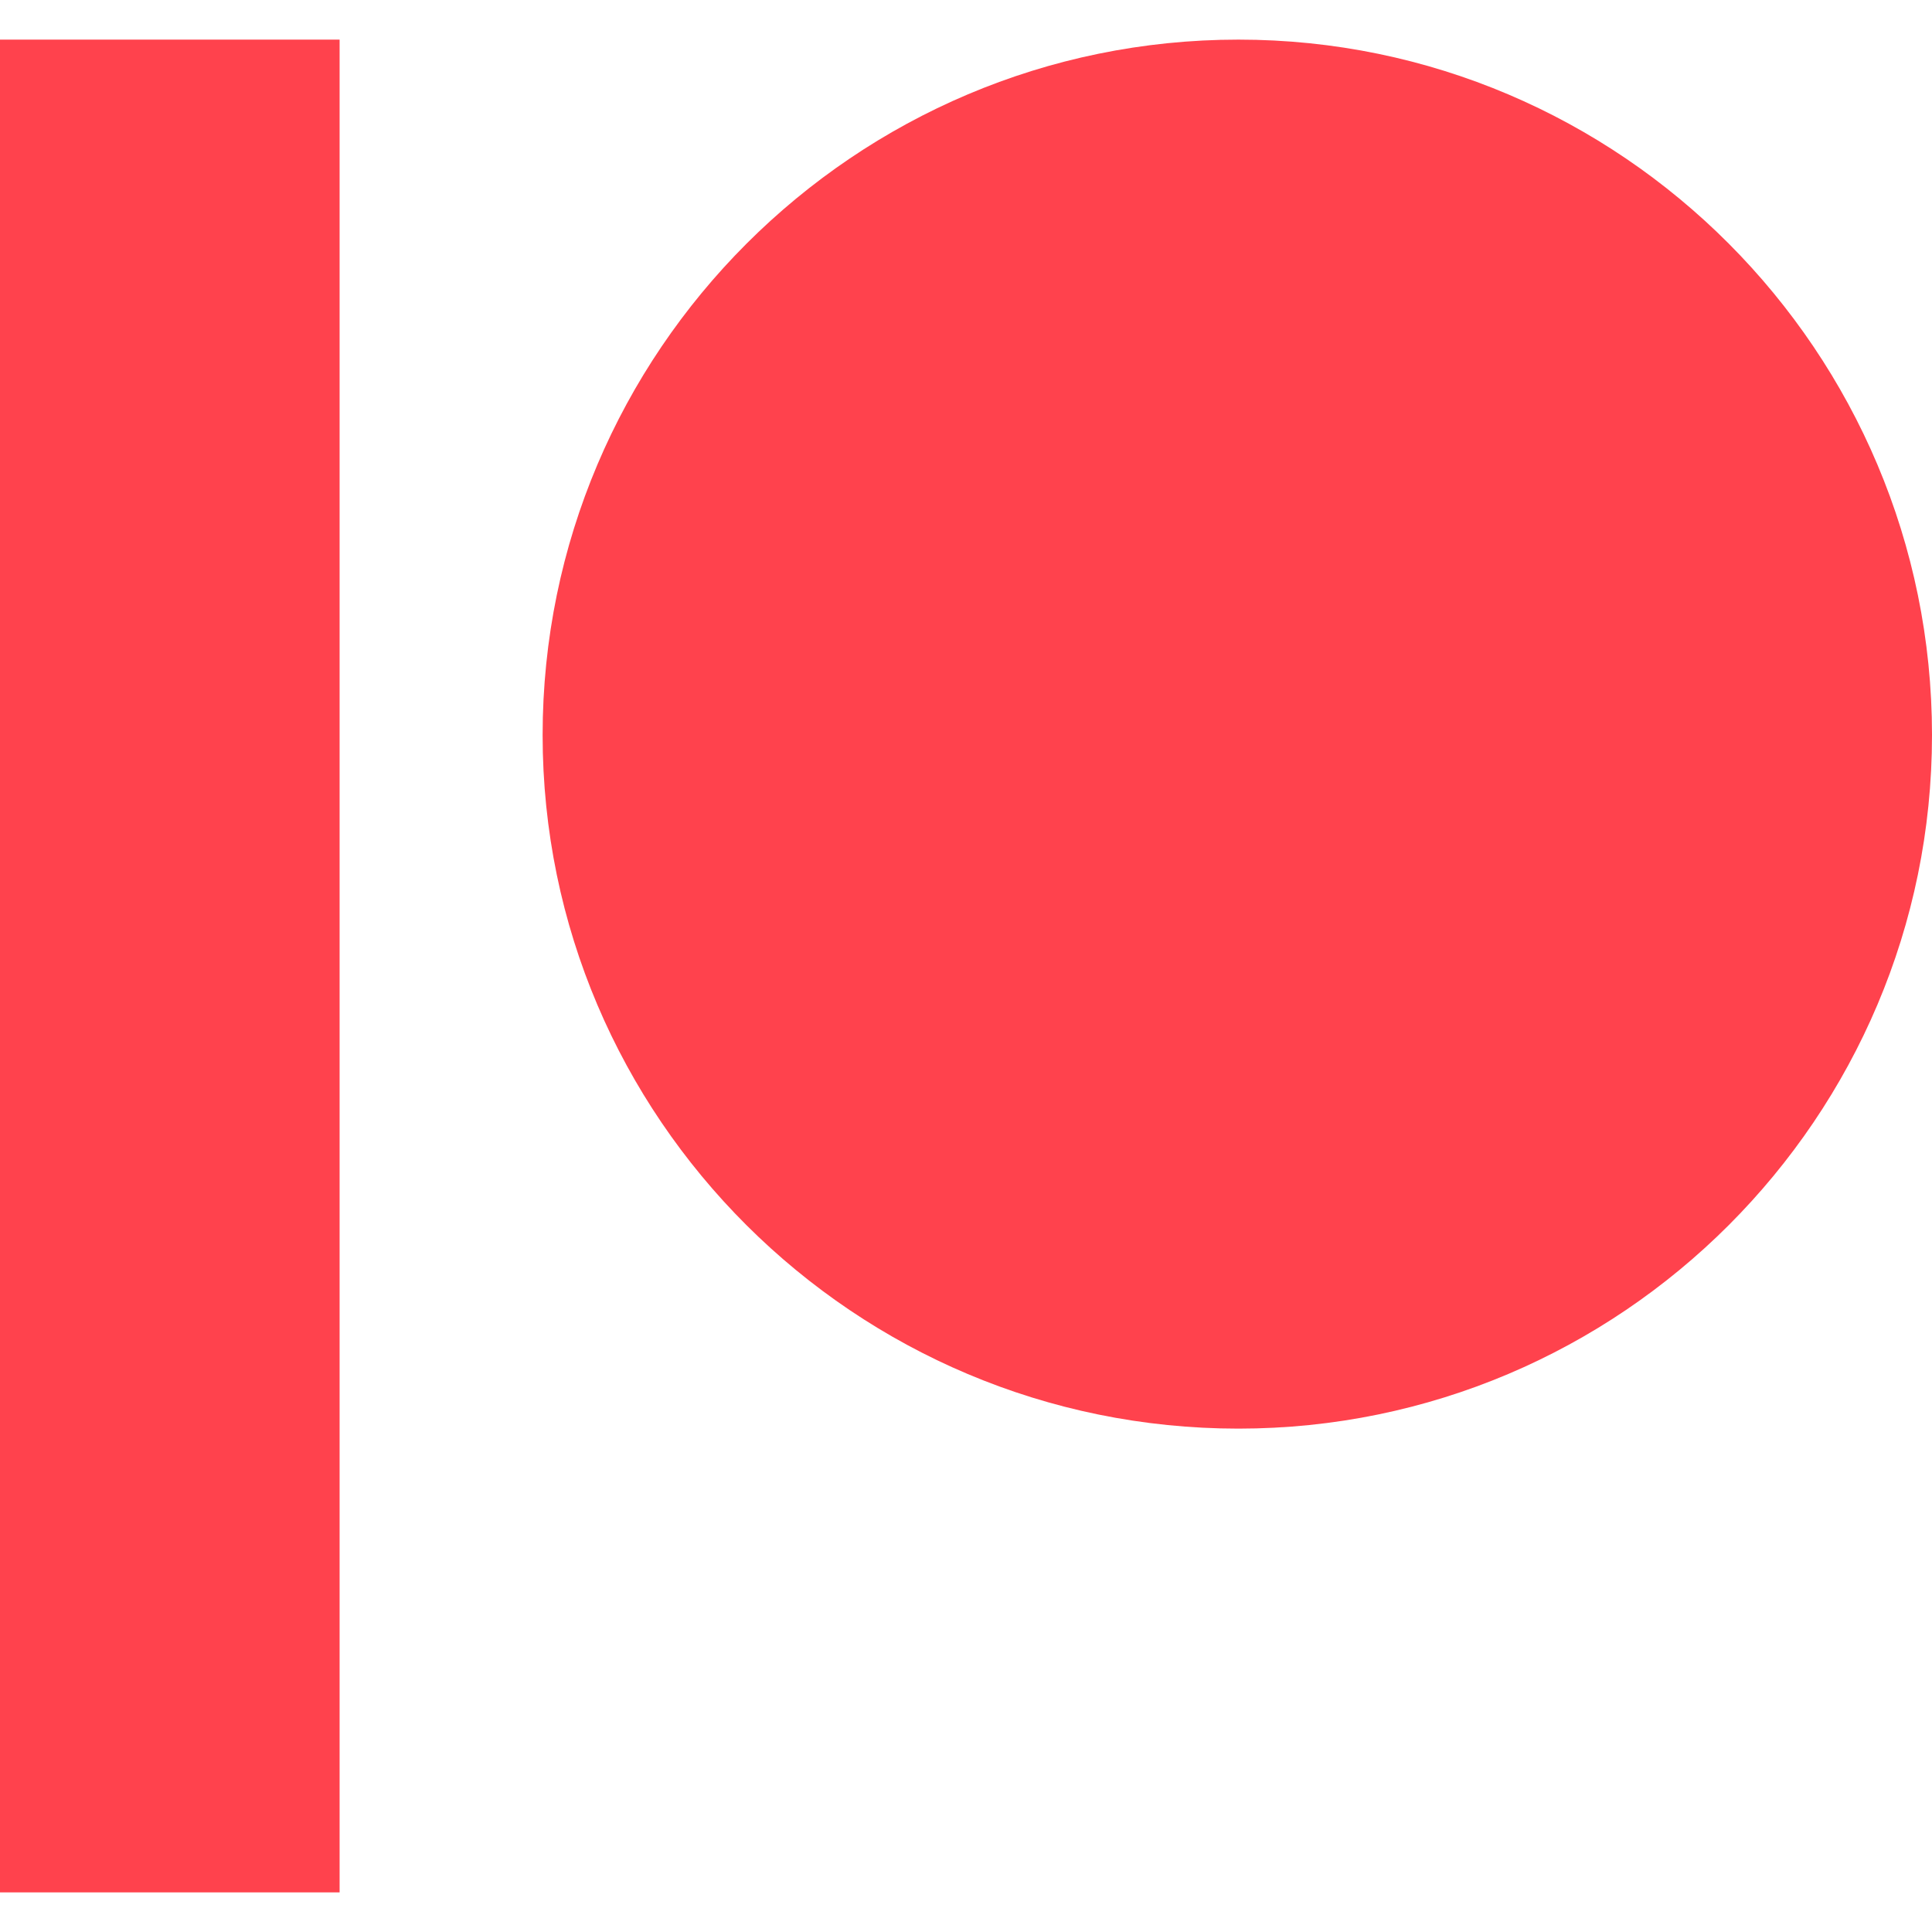
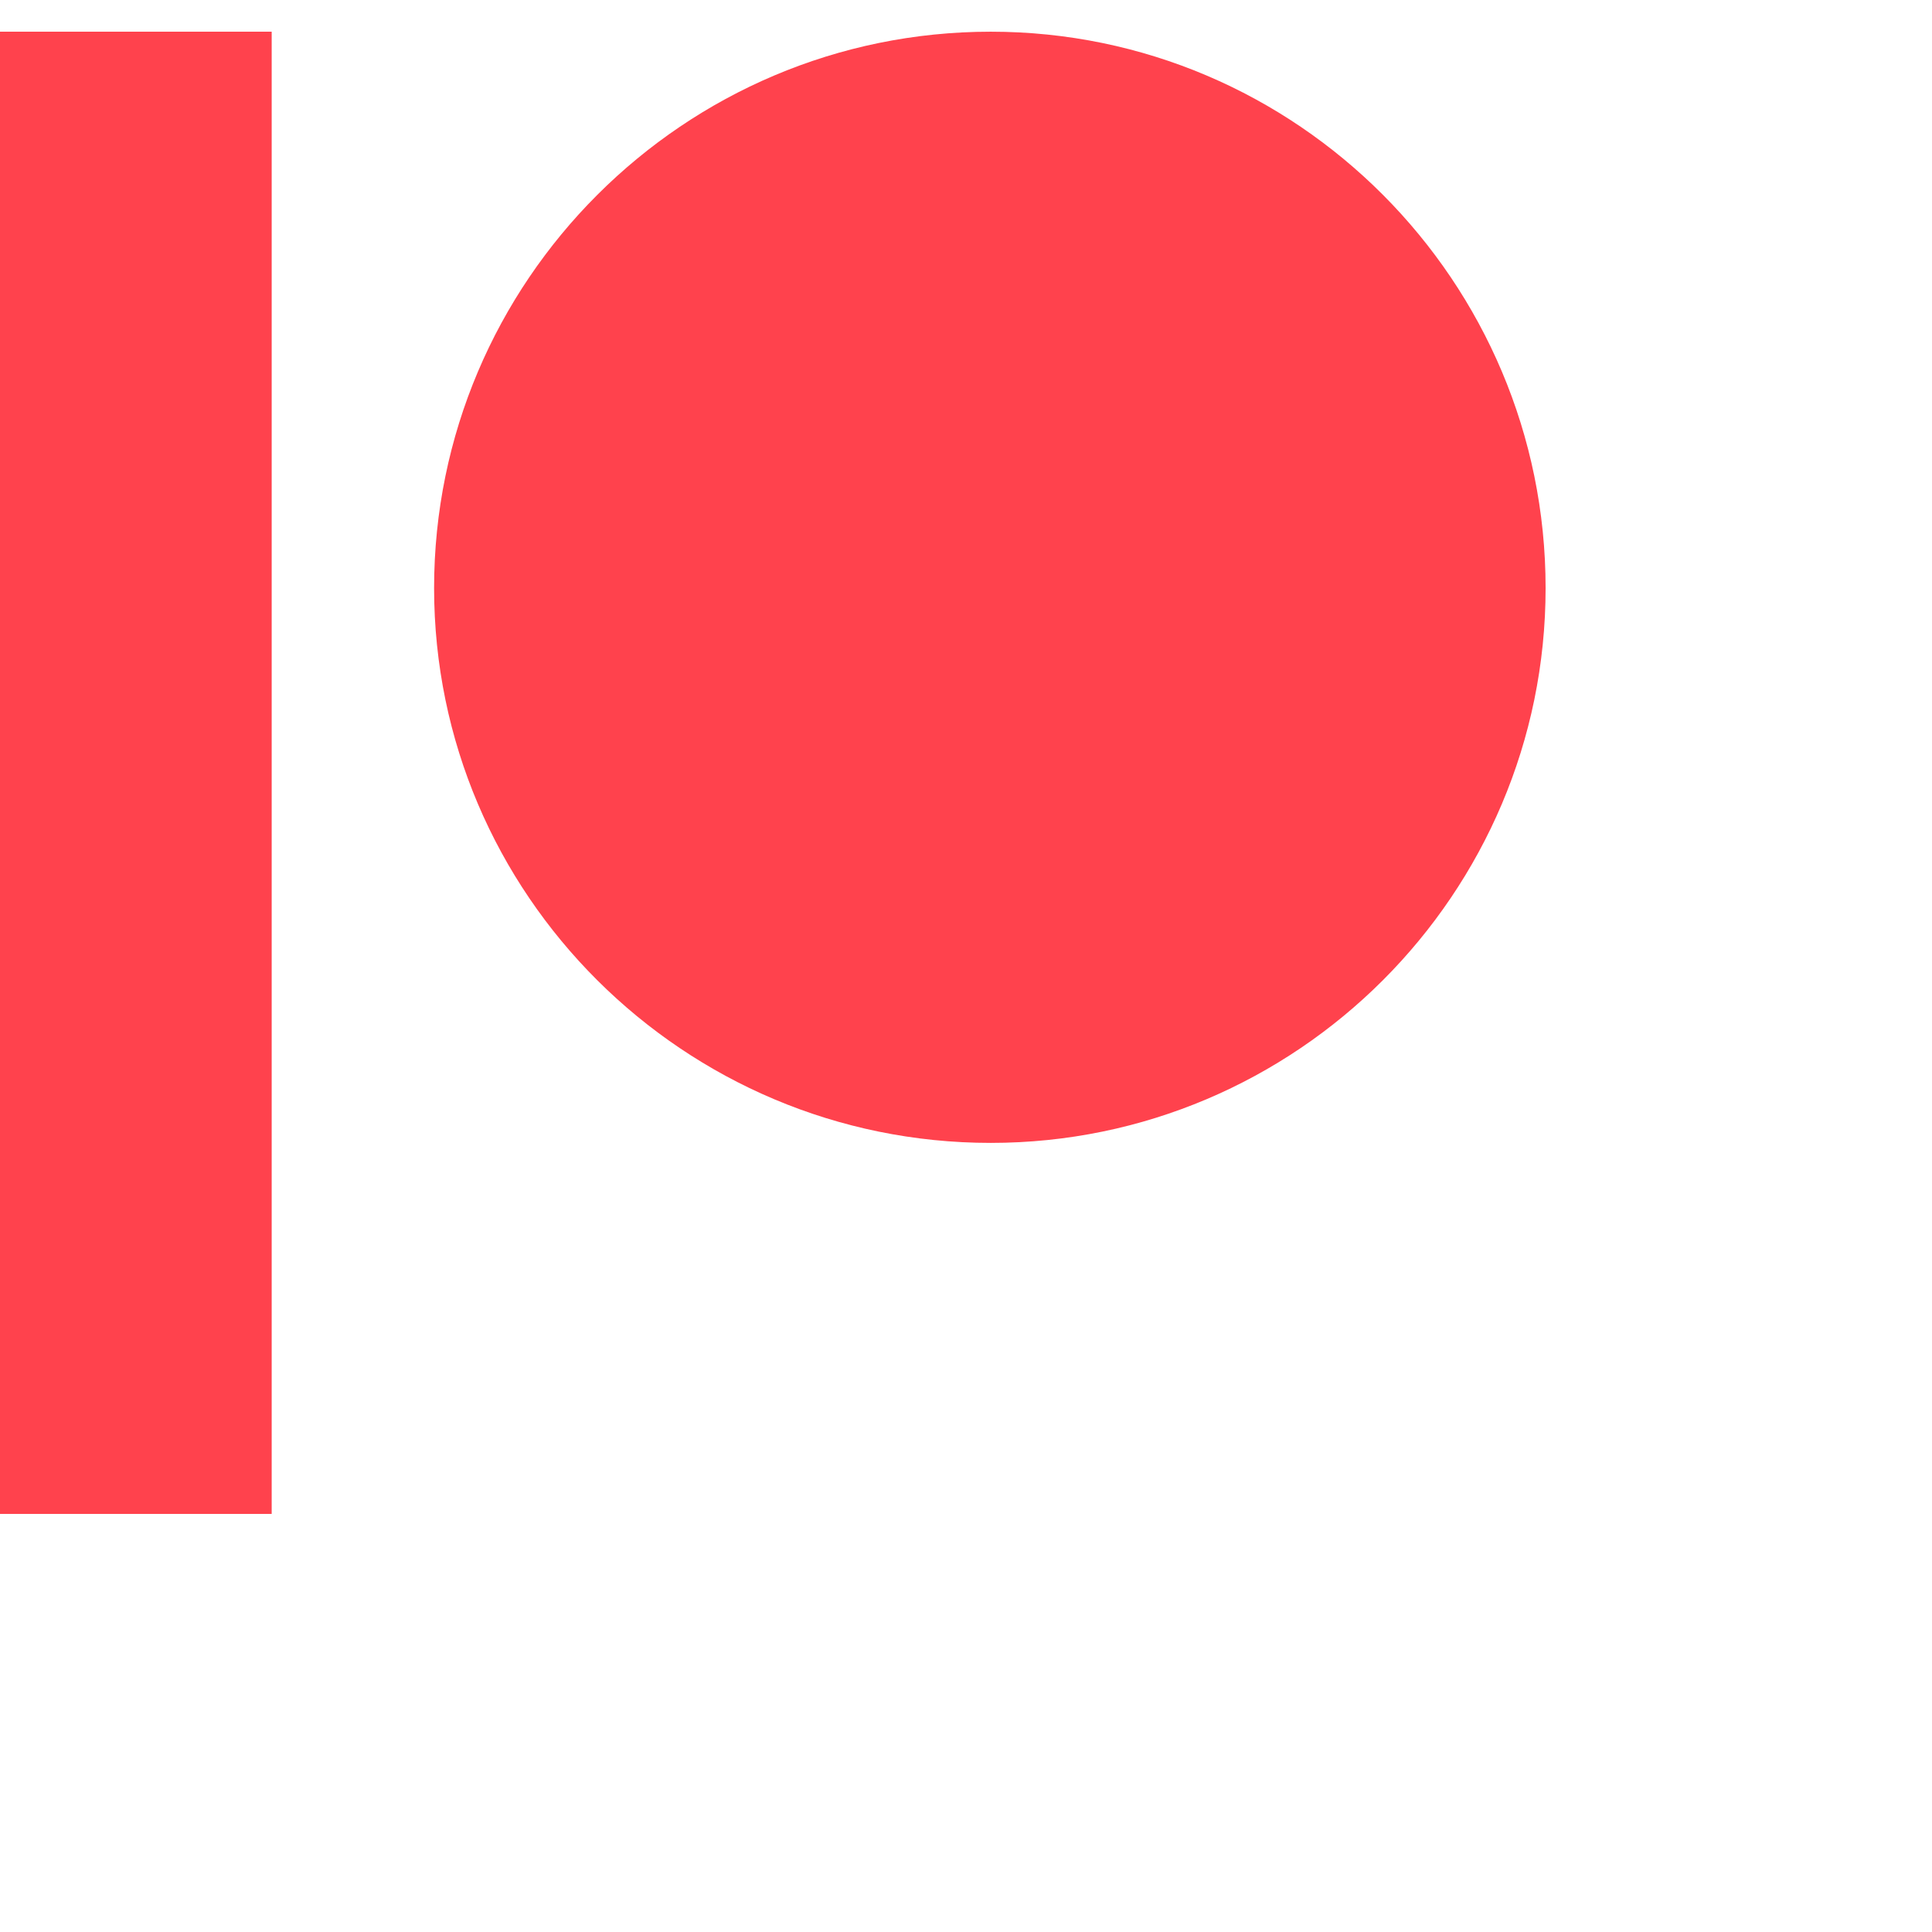
- <svg xmlns="http://www.w3.org/2000/svg" aria-hidden="true" focusable="false" data-prefix="fab" data-icon="patreon" class="svg-inline--fa fa-patreon" role="img" viewBox="0 0 512 512">
+ <svg xmlns="http://www.w3.org/2000/svg" aria-hidden="true" focusable="false" data-prefix="fab" data-icon="patreon" class="svg-inline--fa fa-patreon" role="img" viewBox="0 0 512 512" style="transform: scale(0.8)">
  <path fill="rgb(255, 66, 77)" d="M512 194.8c0 101.3-82.4 183.8-183.8 183.8-101.7 0-184.4-82.4-184.4-183.8 0-101.6 82.7-184.3 184.4-184.3C429.6 10.5 512 93.2 512 194.8zM0 501.5h90v-491H0v491z" />
</svg>
